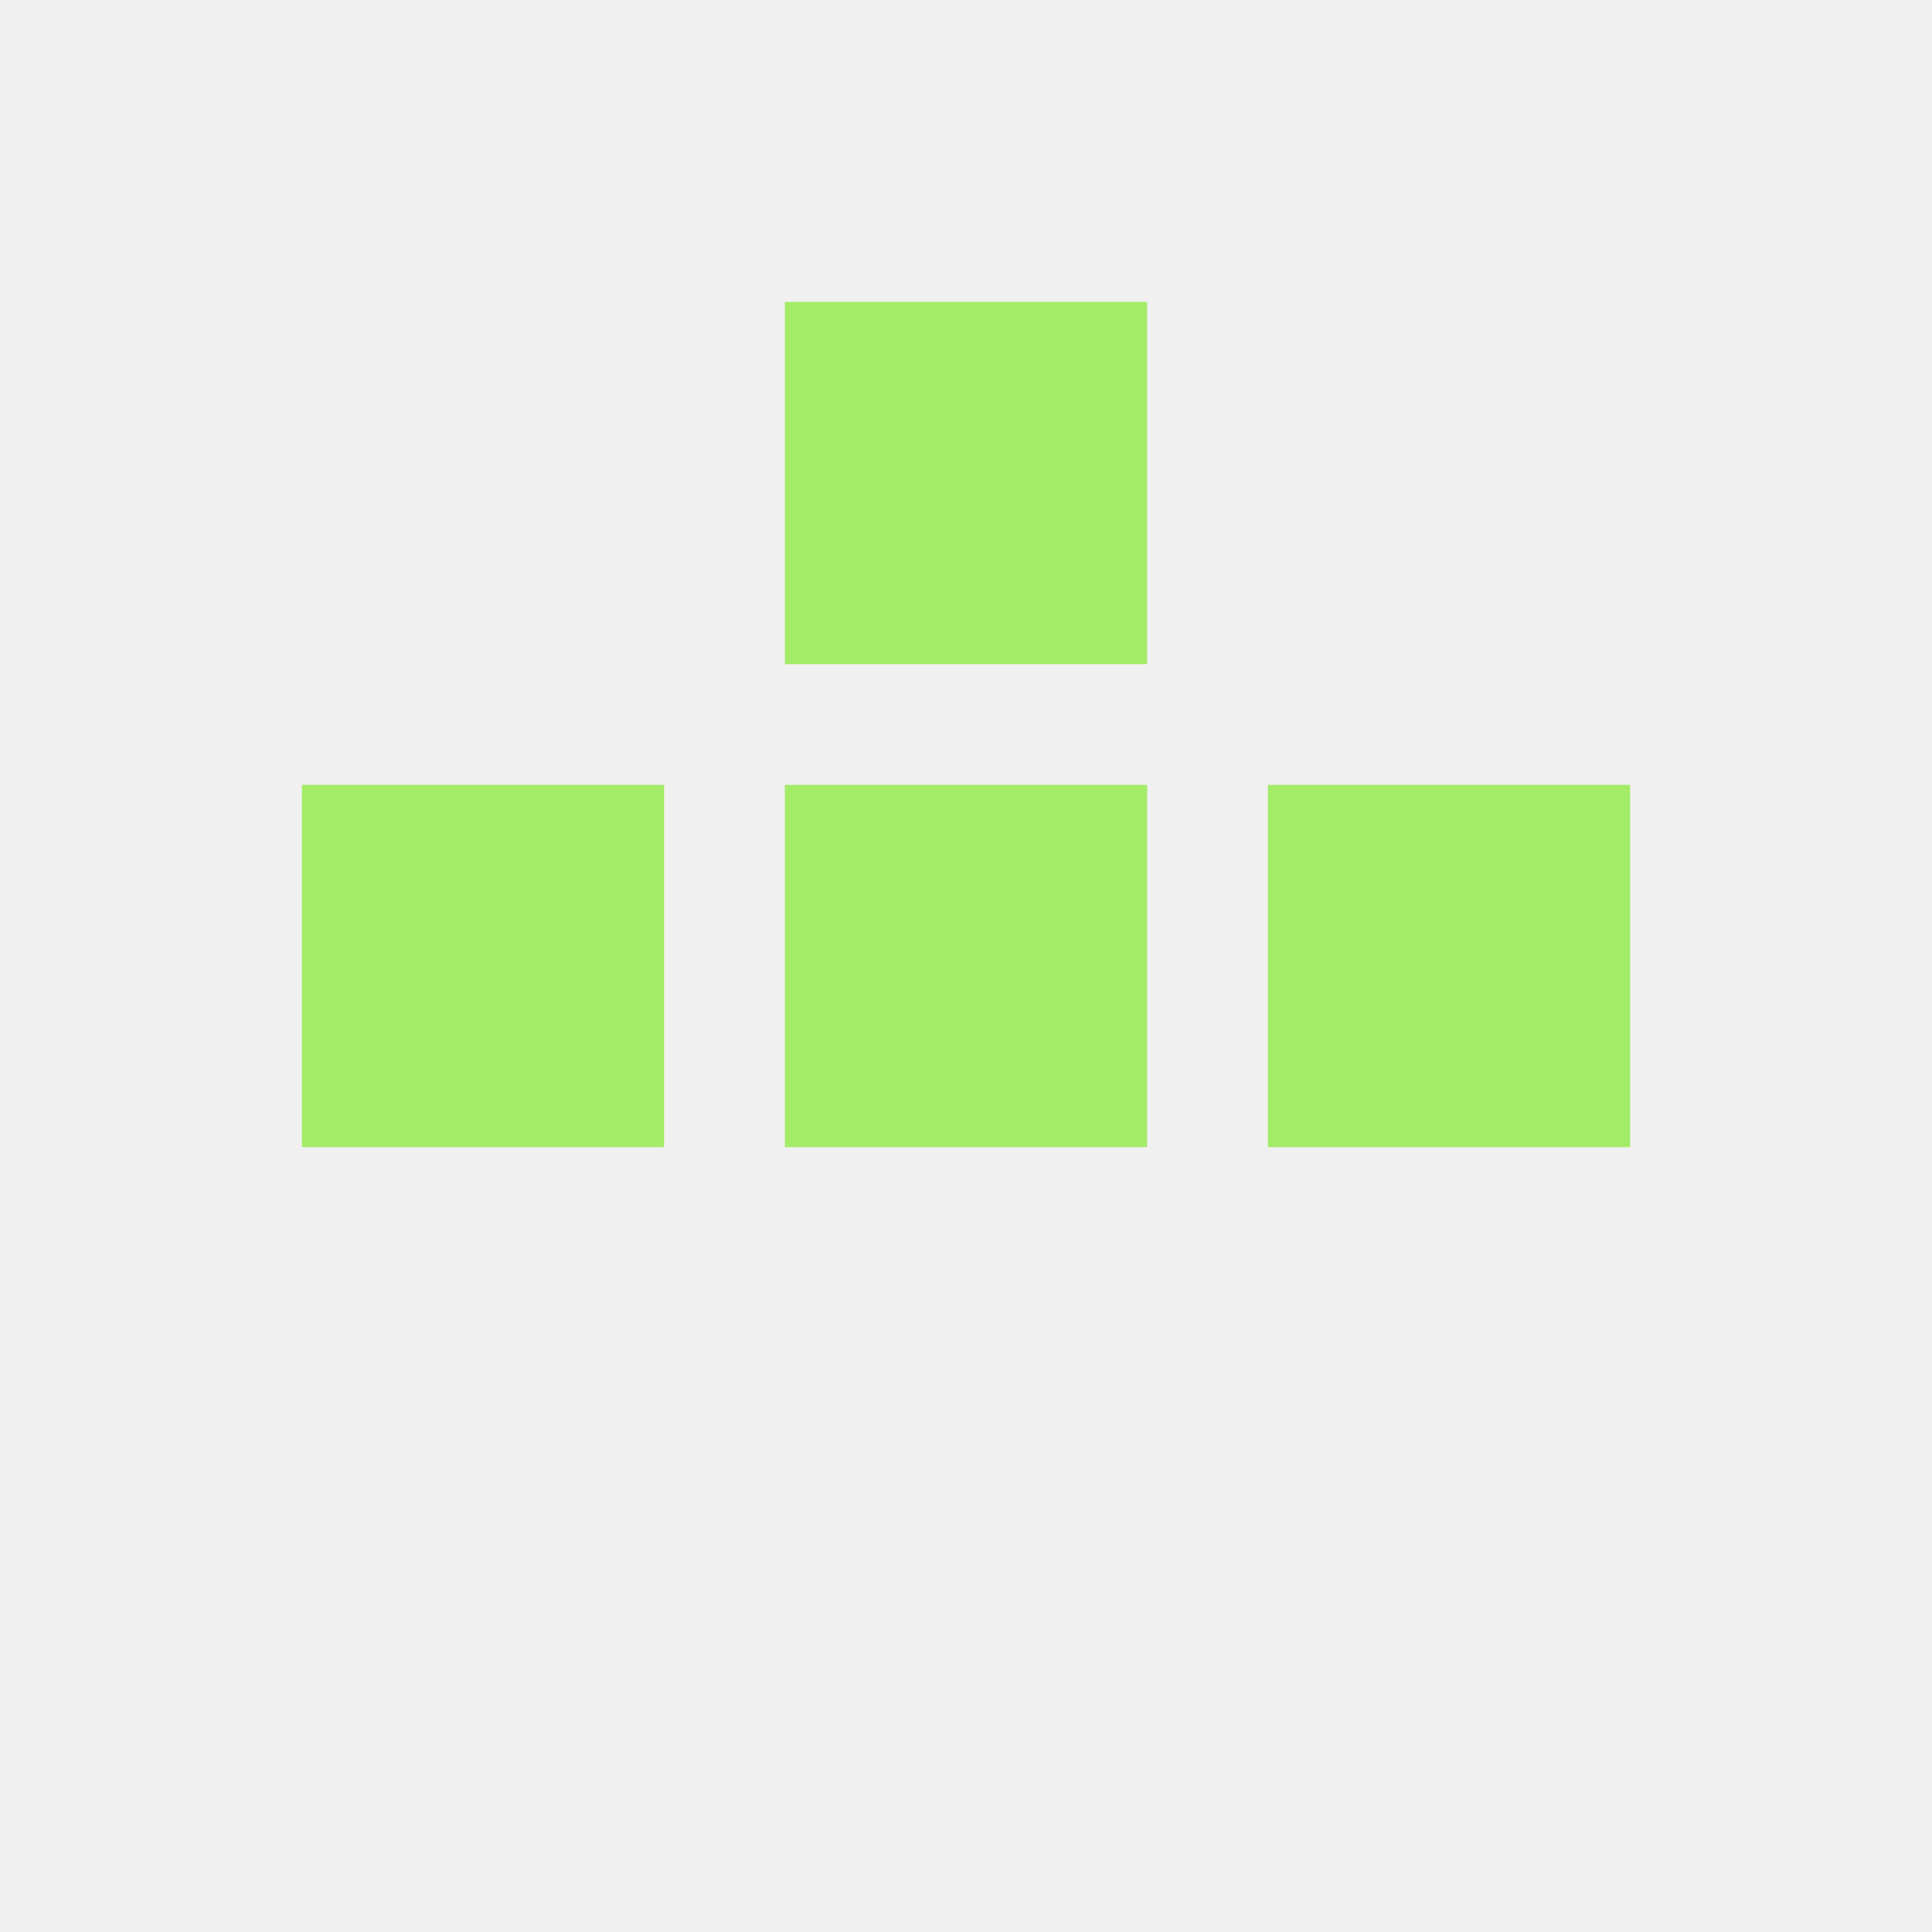
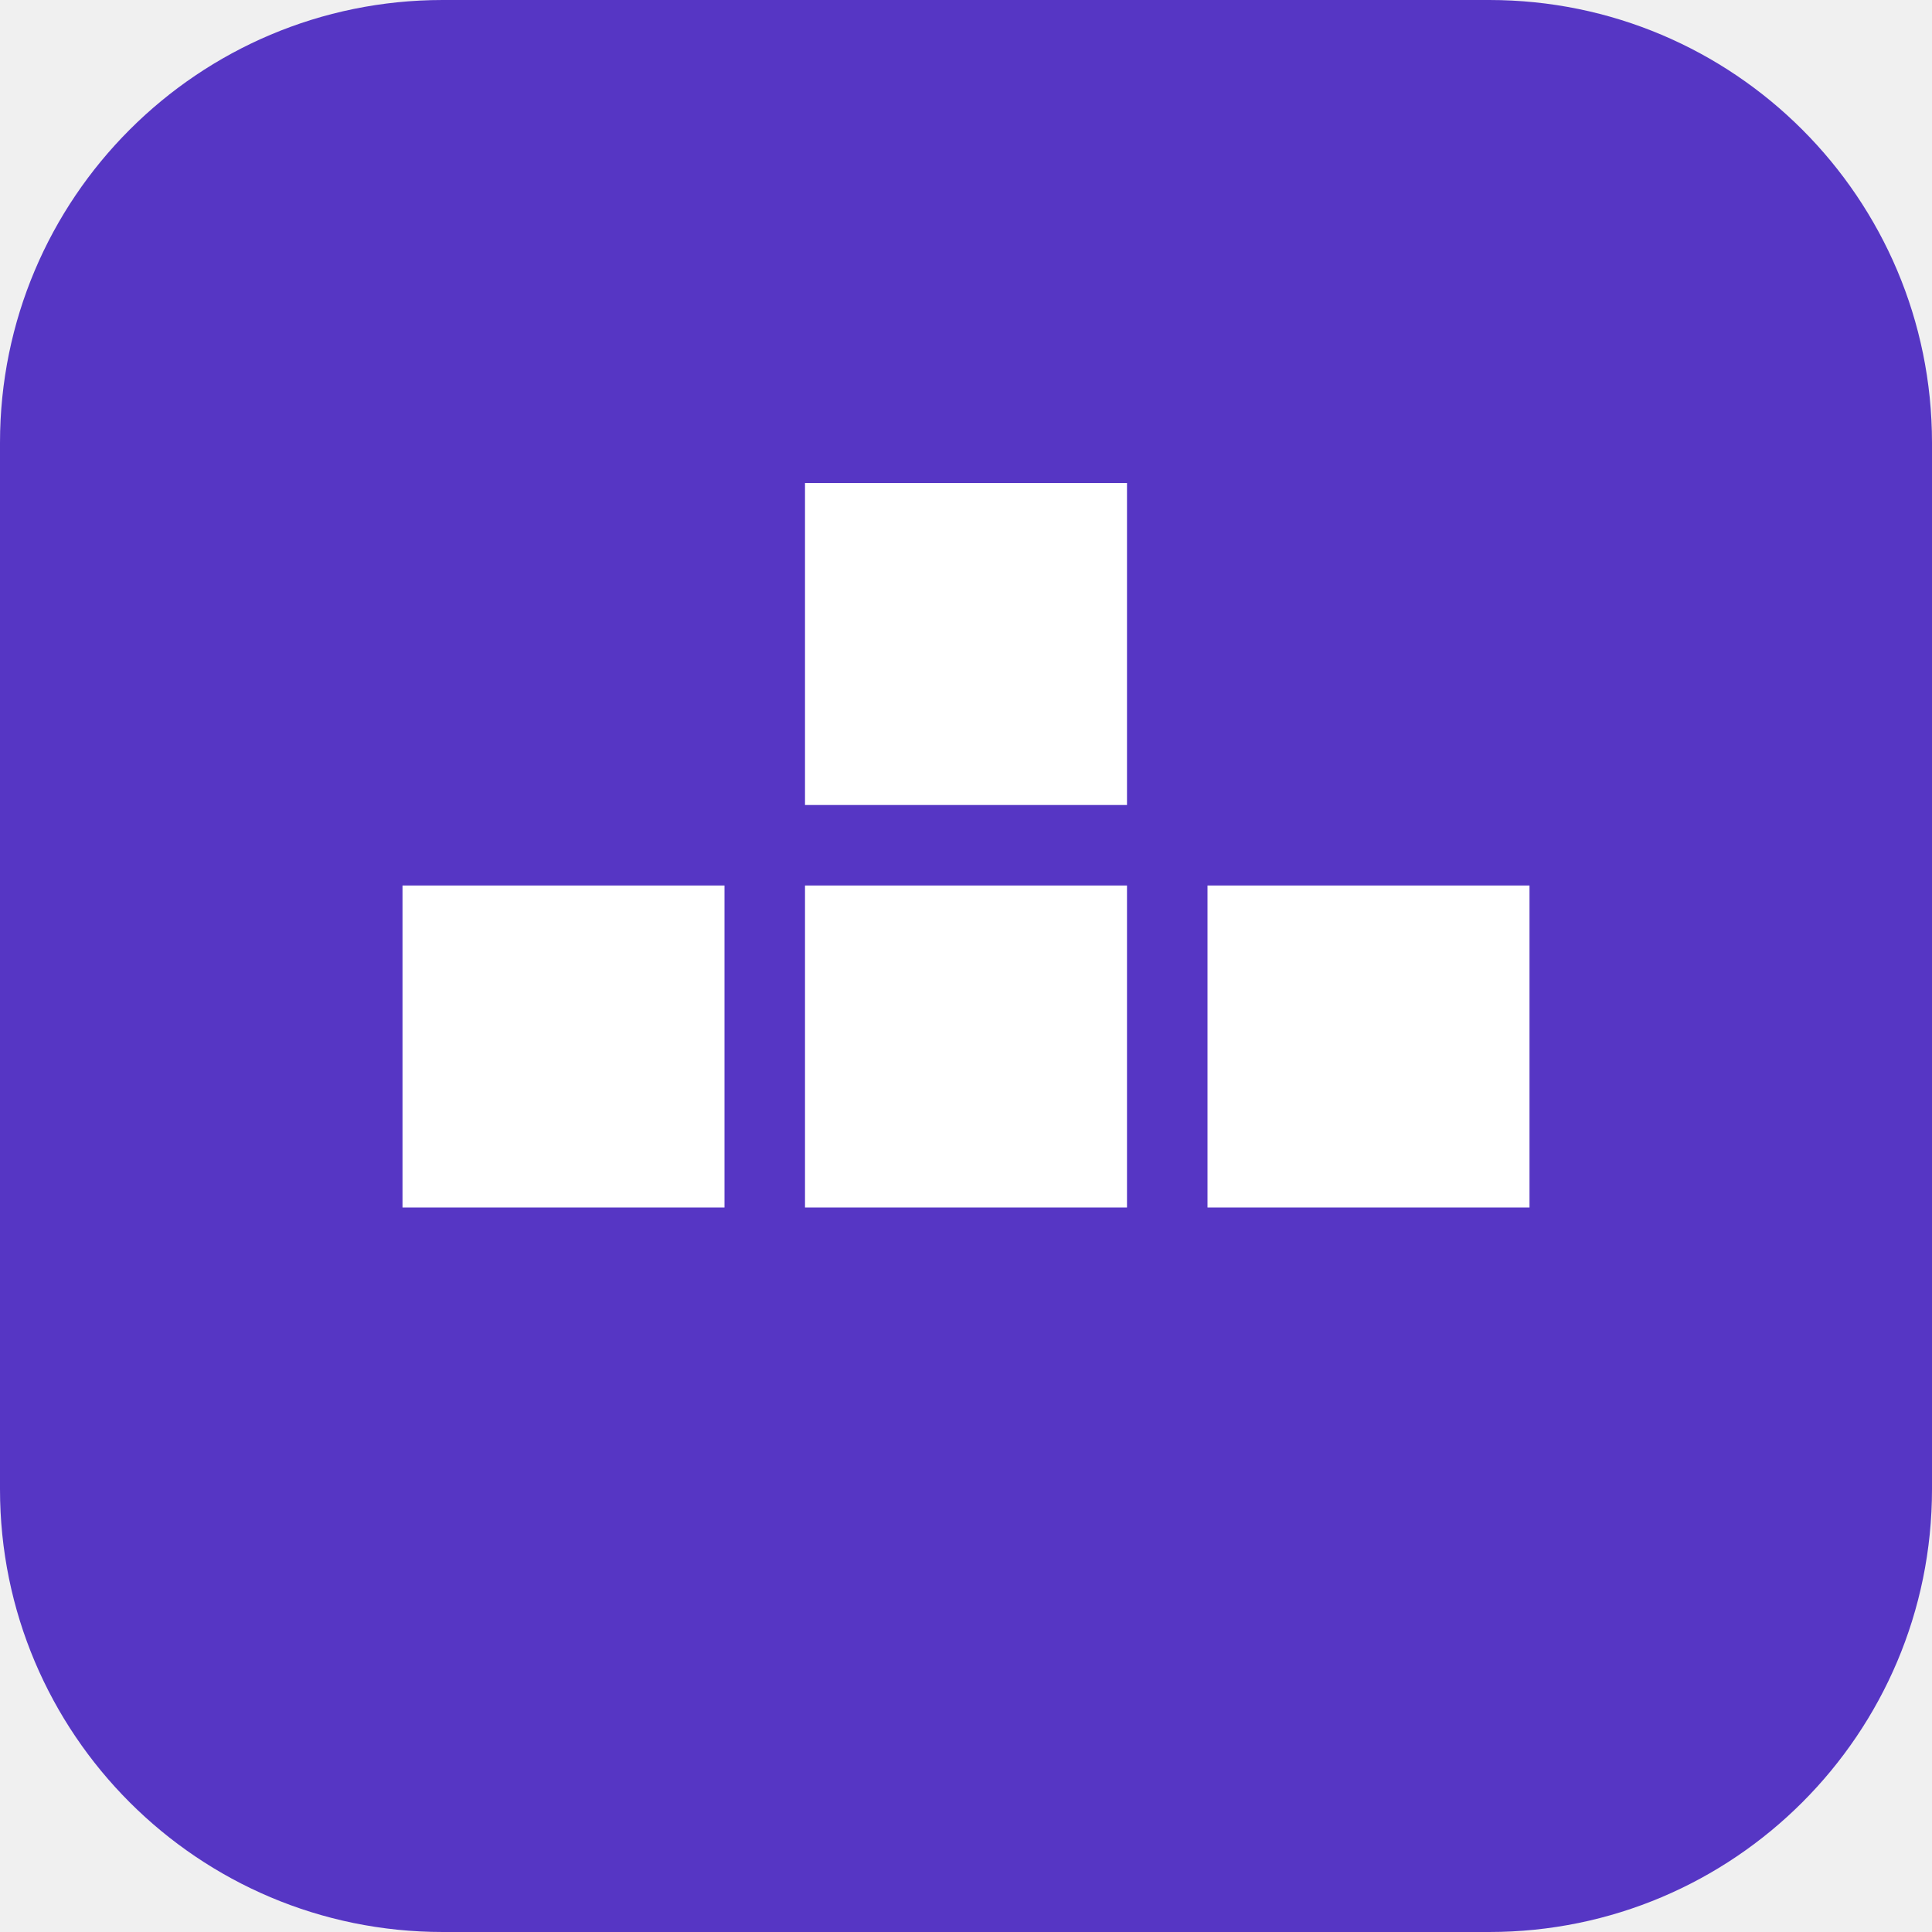
- <svg xmlns="http://www.w3.org/2000/svg" viewBox="0 0 32 32">
-   <rect x="13" y="5" width="6" height="6" fill="#a3ec68" />
-   <rect x="5" y="13" width="6" height="6" fill="#a3ec68" />
-   <rect x="13" y="13" width="6" height="6" fill="#a3ec68" />
-   <rect x="21" y="13" width="6" height="6" fill="#a3ec68" />
+ <svg xmlns="http://www.w3.org/2000/svg" viewBox="0 0 48 48">
+   <rect width="48" height="48" rx="11" fill="#5636c4" />
+   <path fill="#fff" d="M20 12h8v8h-8zm-10 10h8v8h-8zm10 0h8v8h-8zm10 0h8v8h-8z" />
</svg>
